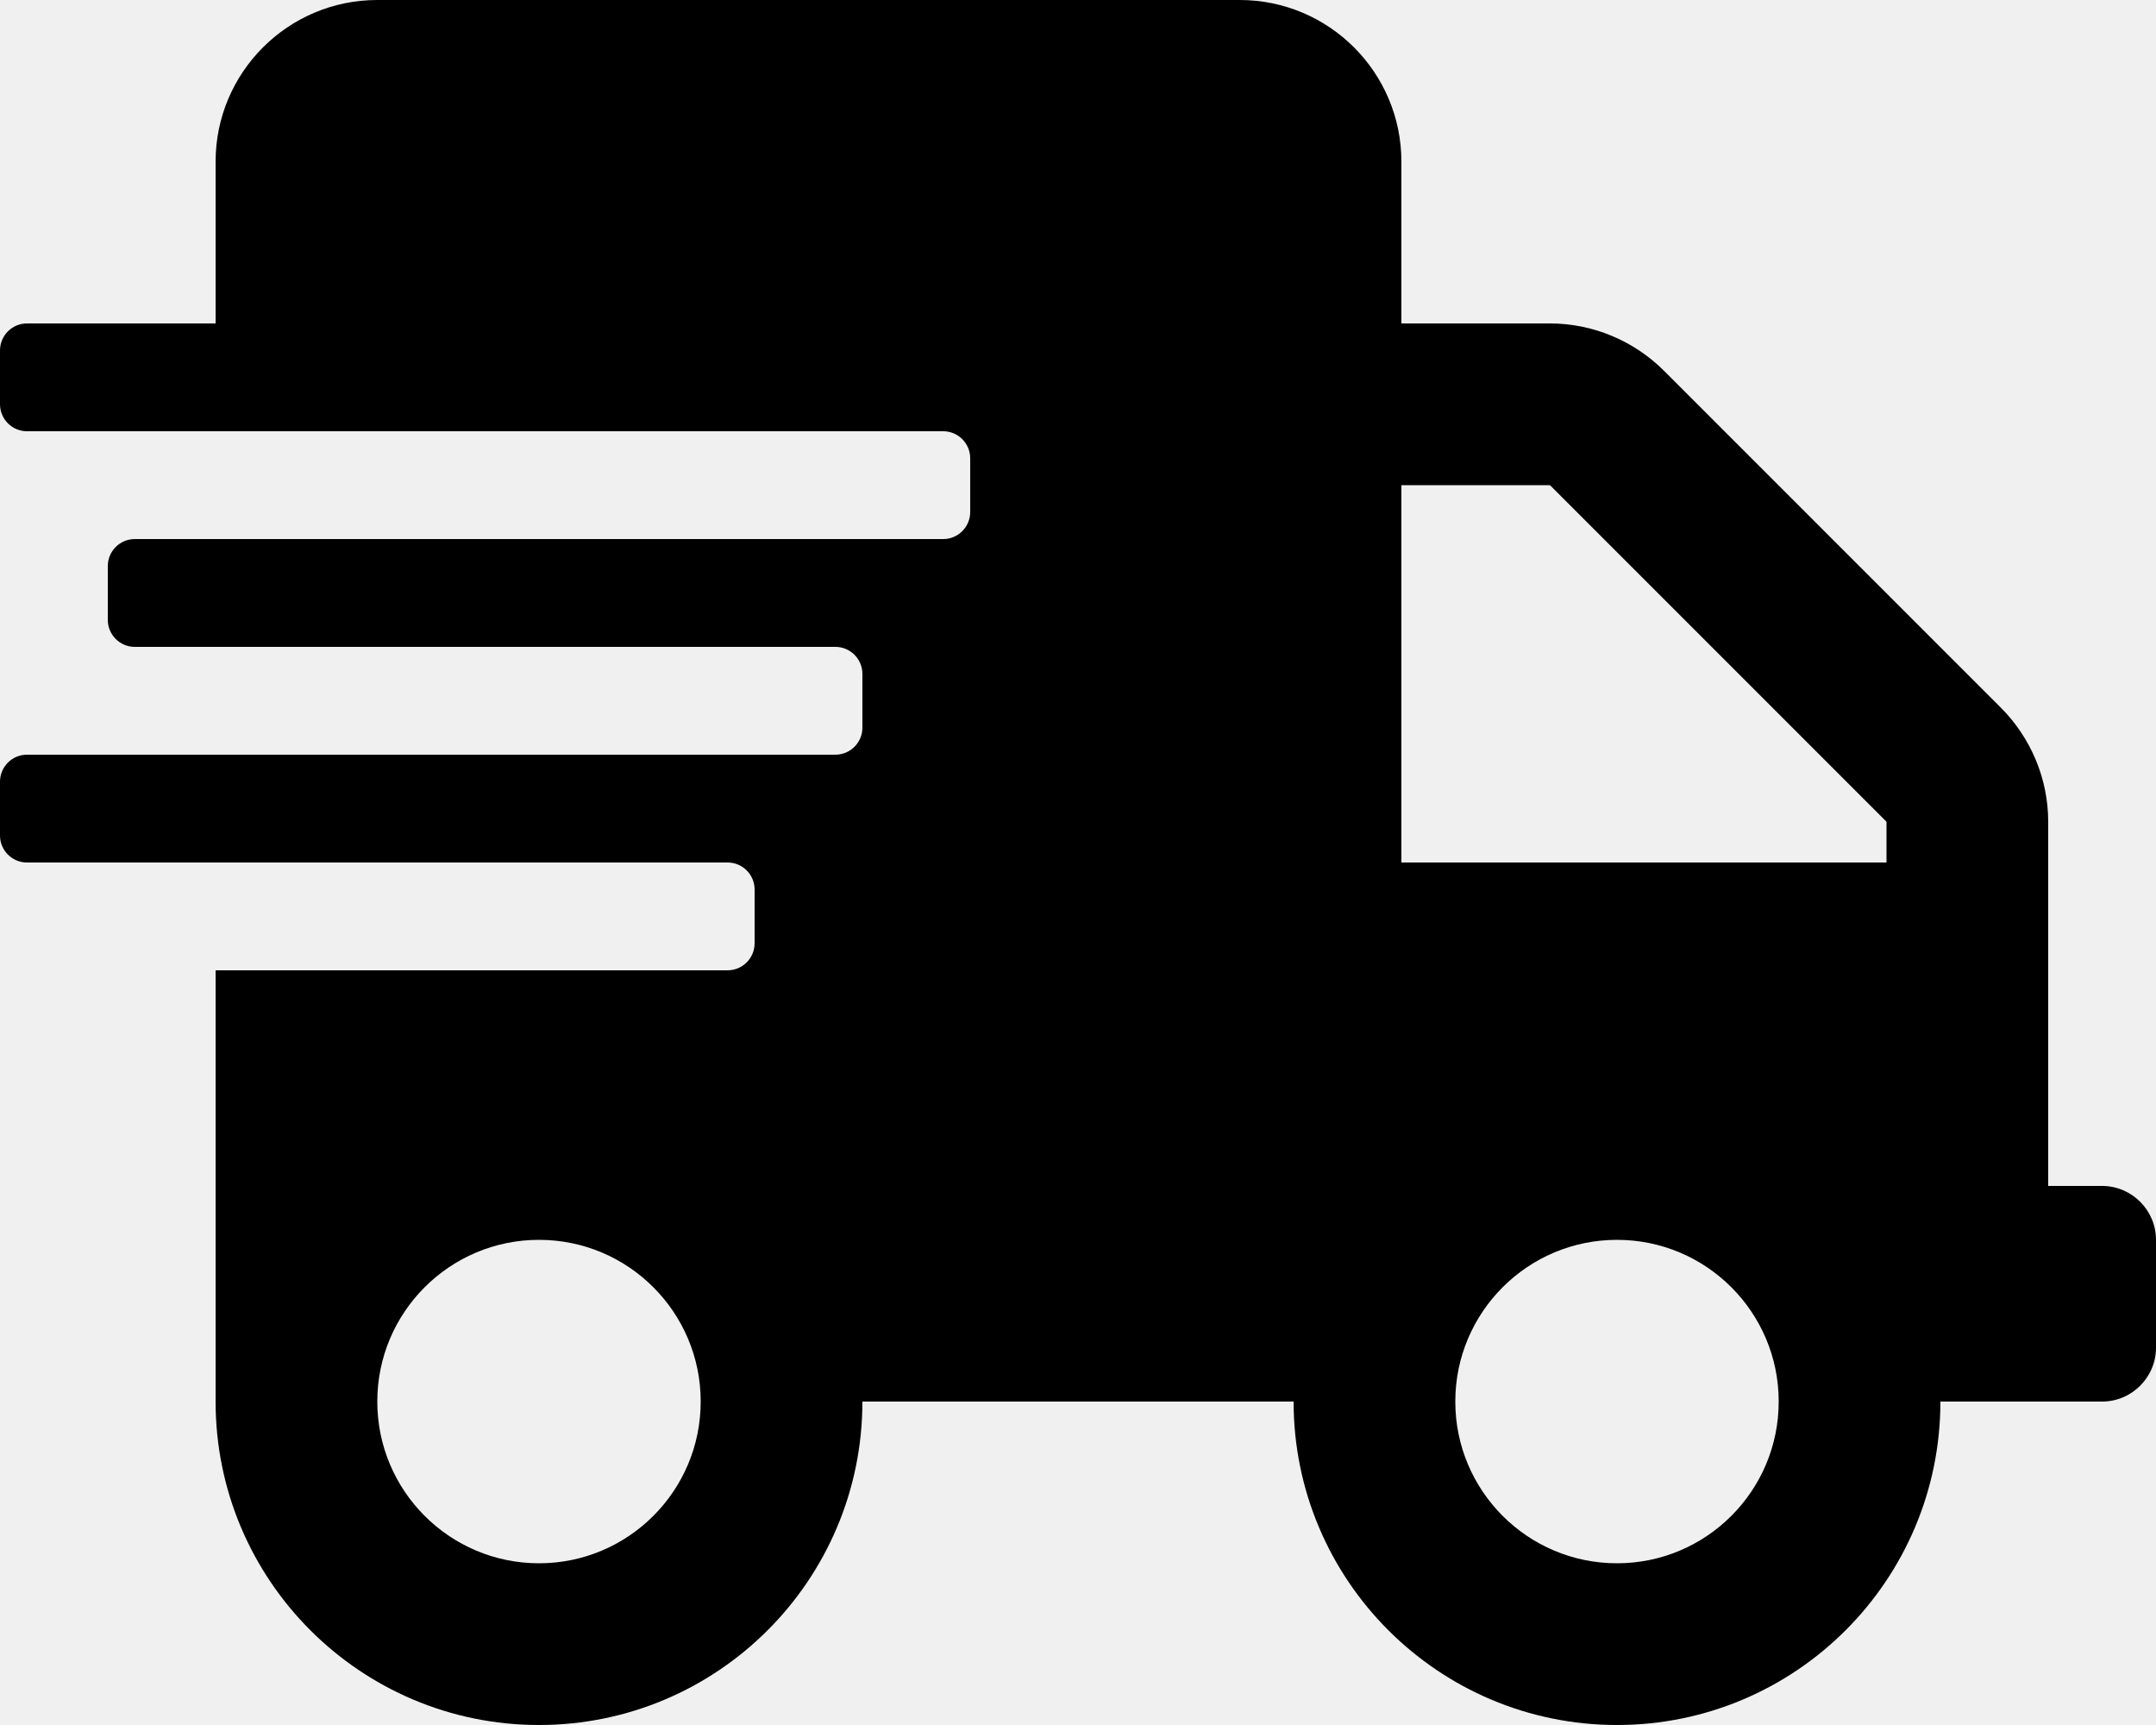
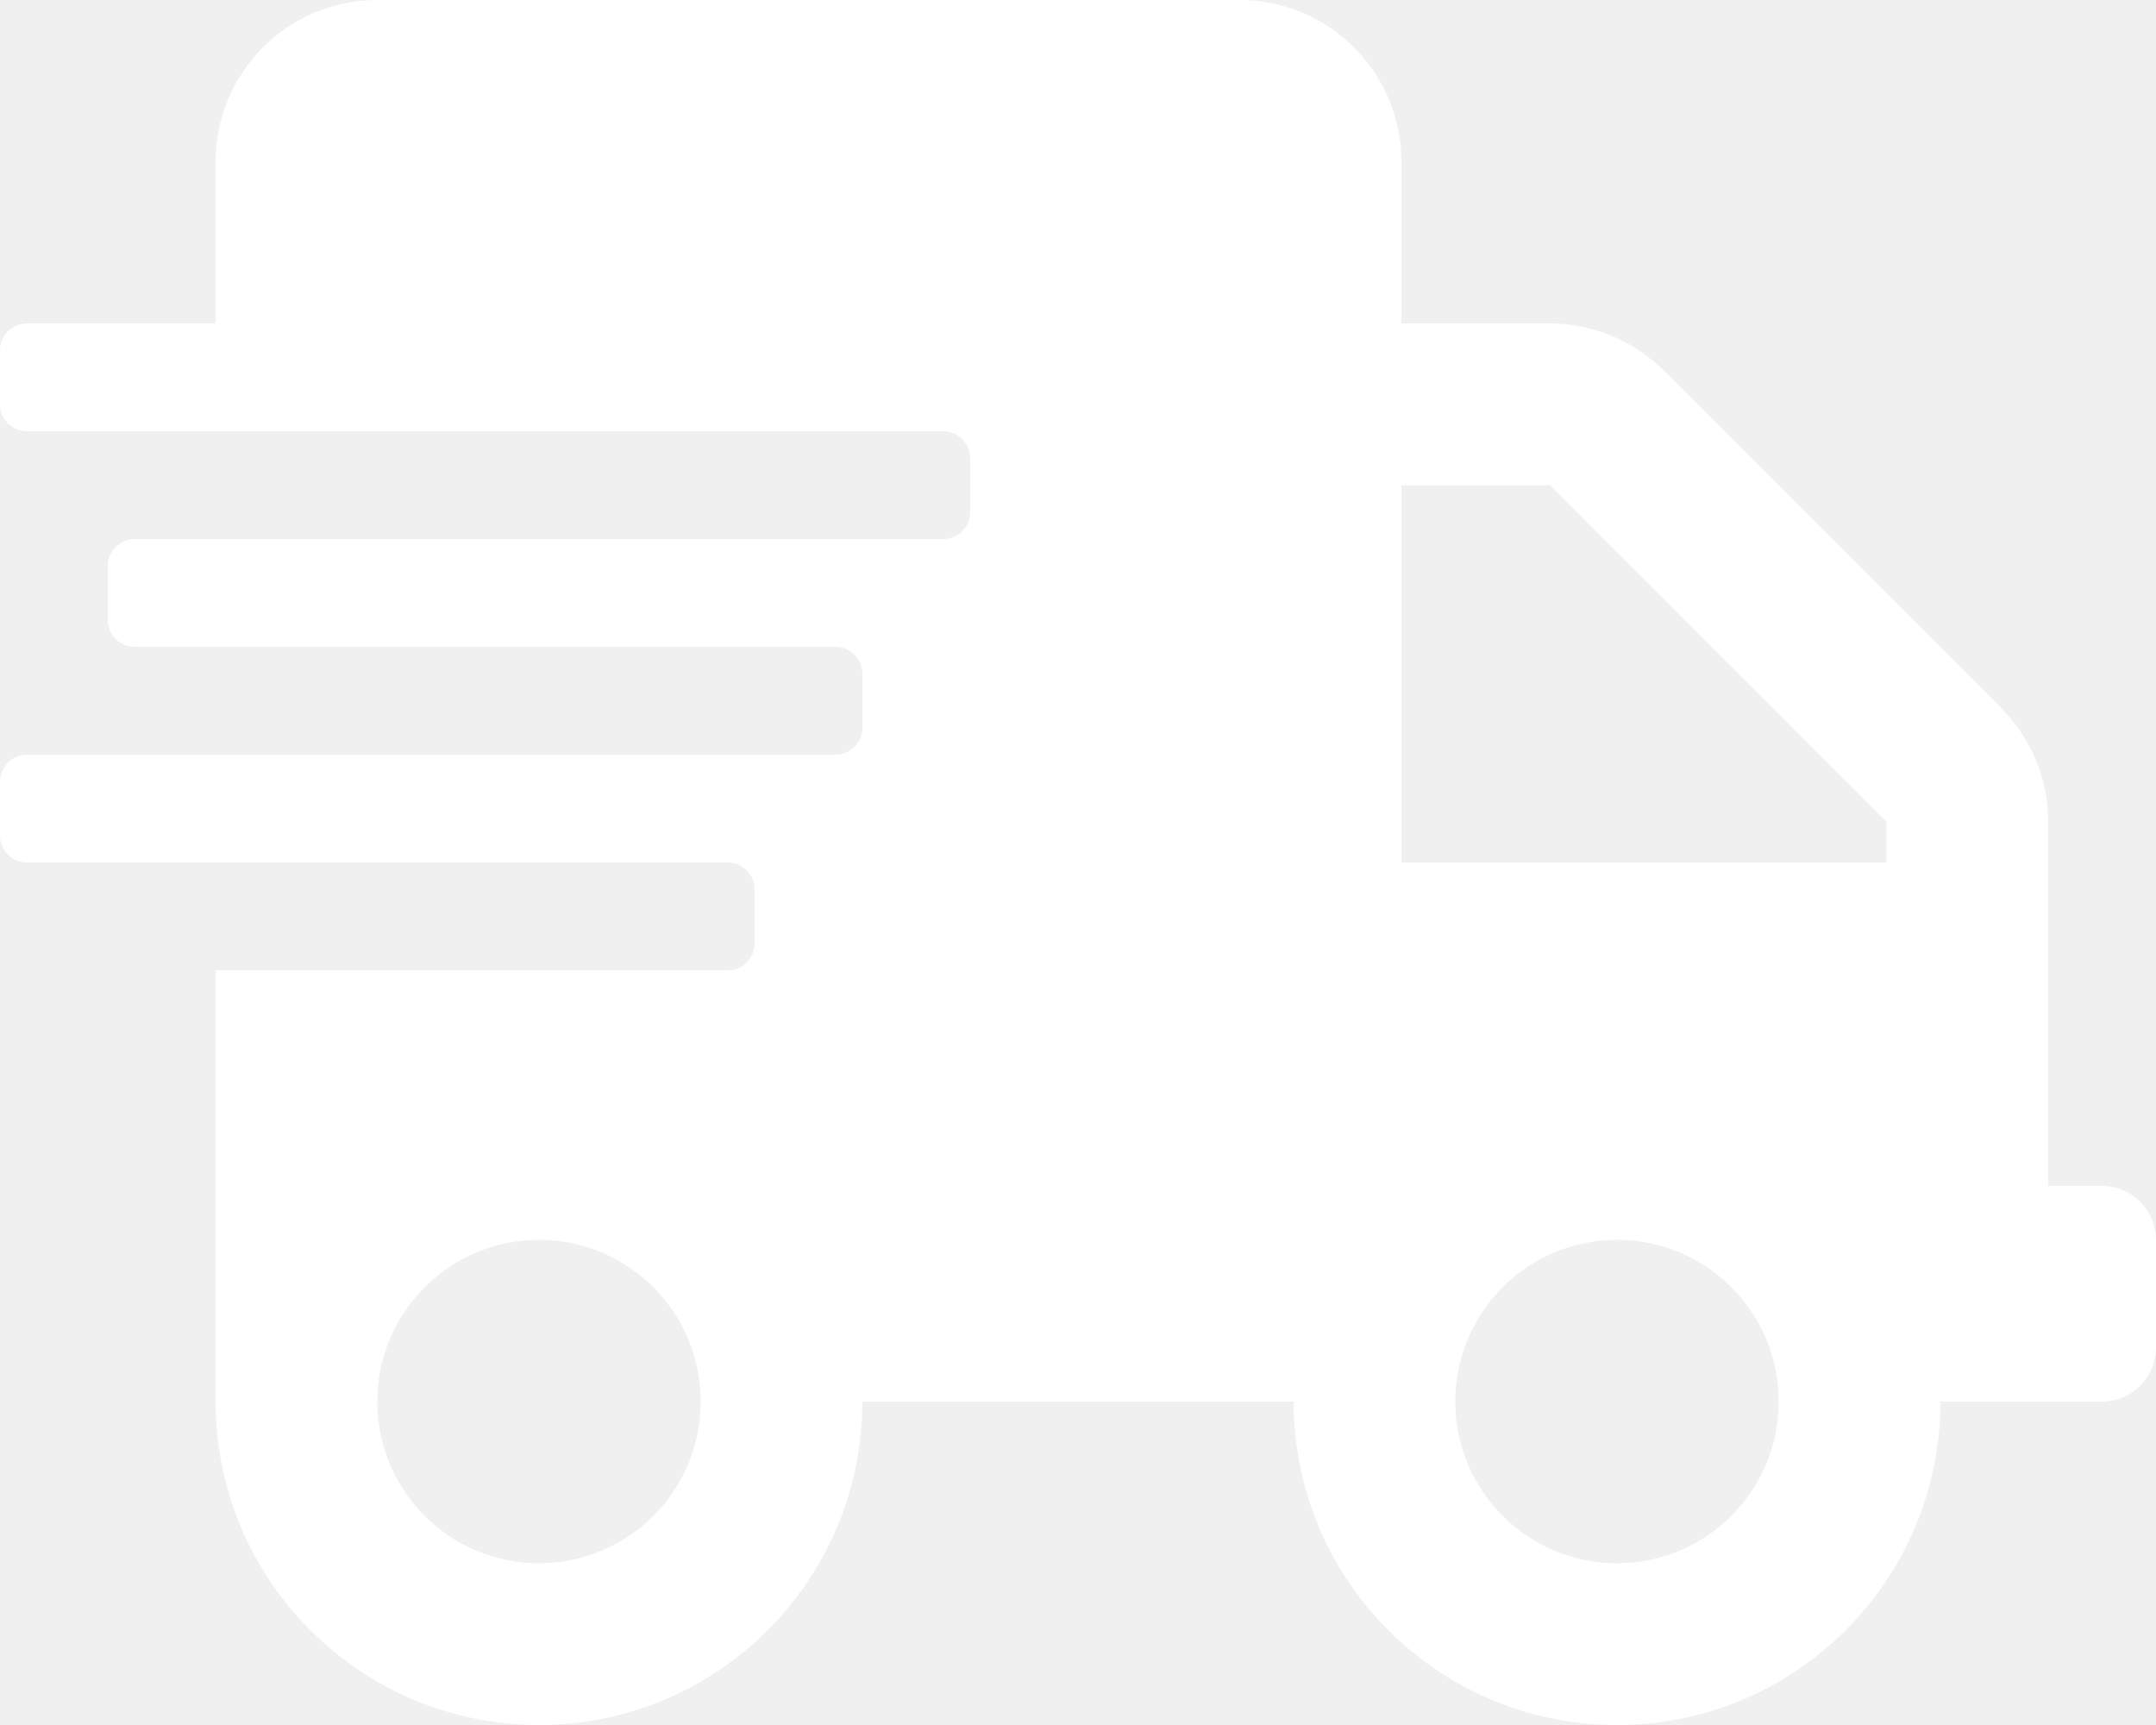
<svg xmlns="http://www.w3.org/2000/svg" viewBox="0 0 640 512">
-   <path d="M624 352h-16V243.9c0-12.7-5.1-24.9-14.1-33.9L494 110.1c-9-9-21.2-14.1-33.9-14.1H416V48c0-26.5-21.5-48-48-48H112C85.5 0 64 21.5 64 48v48H8c-4.4 0-8 3.6-8 8v16c0 4.4 3.6 8 8 8h272c4.4 0 8 3.6 8 8v16c0 4.4-3.6 8-8 8H40c-4.4 0-8 3.6-8 8v16c0 4.4 3.6 8 8 8h208c4.4 0 8 3.6 8 8v16c0 4.4-3.6 8-8 8H8c-4.4 0-8 3.6-8 8v16c0 4.4 3.6 8 8 8h208c4.4 0 8 3.6 8 8v16c0 4.4-3.6 8-8 8H64v128c0 53 43 96 96 96s96-43 96-96h128c0 53 43 96 96 96s96-43 96-96h48c8.8 0 16-7.2 16-16v-32c0-8.8-7.2-16-16-16zM160 464c-26.5 0-48-21.5-48-48s21.5-48 48-48 48 21.5 48 48-21.5 48-48 48zm320 0c-26.5 0-48-21.5-48-48s21.5-48 48-48 48 21.5 48 48-21.5 48-48 48zm80-208H416V144h44.1l99.9 99.9V256z" />
+   <path fill="#FFF" d="M624 352h-16V243.9c0-12.7-5.1-24.9-14.1-33.9L494 110.1c-9-9-21.2-14.1-33.9-14.1H416V48c0-26.5-21.5-48-48-48H112C85.5 0 64 21.5 64 48v48H8c-4.4 0-8 3.6-8 8v16c0 4.4 3.6 8 8 8h272c4.4 0 8 3.6 8 8v16c0 4.4-3.6 8-8 8H40c-4.4 0-8 3.6-8 8v16c0 4.4 3.6 8 8 8h208c4.4 0 8 3.6 8 8v16c0 4.4-3.6 8-8 8H8c-4.4 0-8 3.6-8 8v16c0 4.4 3.6 8 8 8h208c4.4 0 8 3.6 8 8v16c0 4.4-3.6 8-8 8H64v128c0 53 43 96 96 96s96-43 96-96h128c0 53 43 96 96 96s96-43 96-96h48c8.8 0 16-7.2 16-16v-32c0-8.8-7.2-16-16-16zM160 464c-26.5 0-48-21.5-48-48s21.5-48 48-48 48 21.5 48 48-21.5 48-48 48zm320 0c-26.5 0-48-21.5-48-48s21.5-48 48-48 48 21.5 48 48-21.5 48-48 48zm80-208H416V144h44.1l99.9 99.9V256z" />
</svg>
